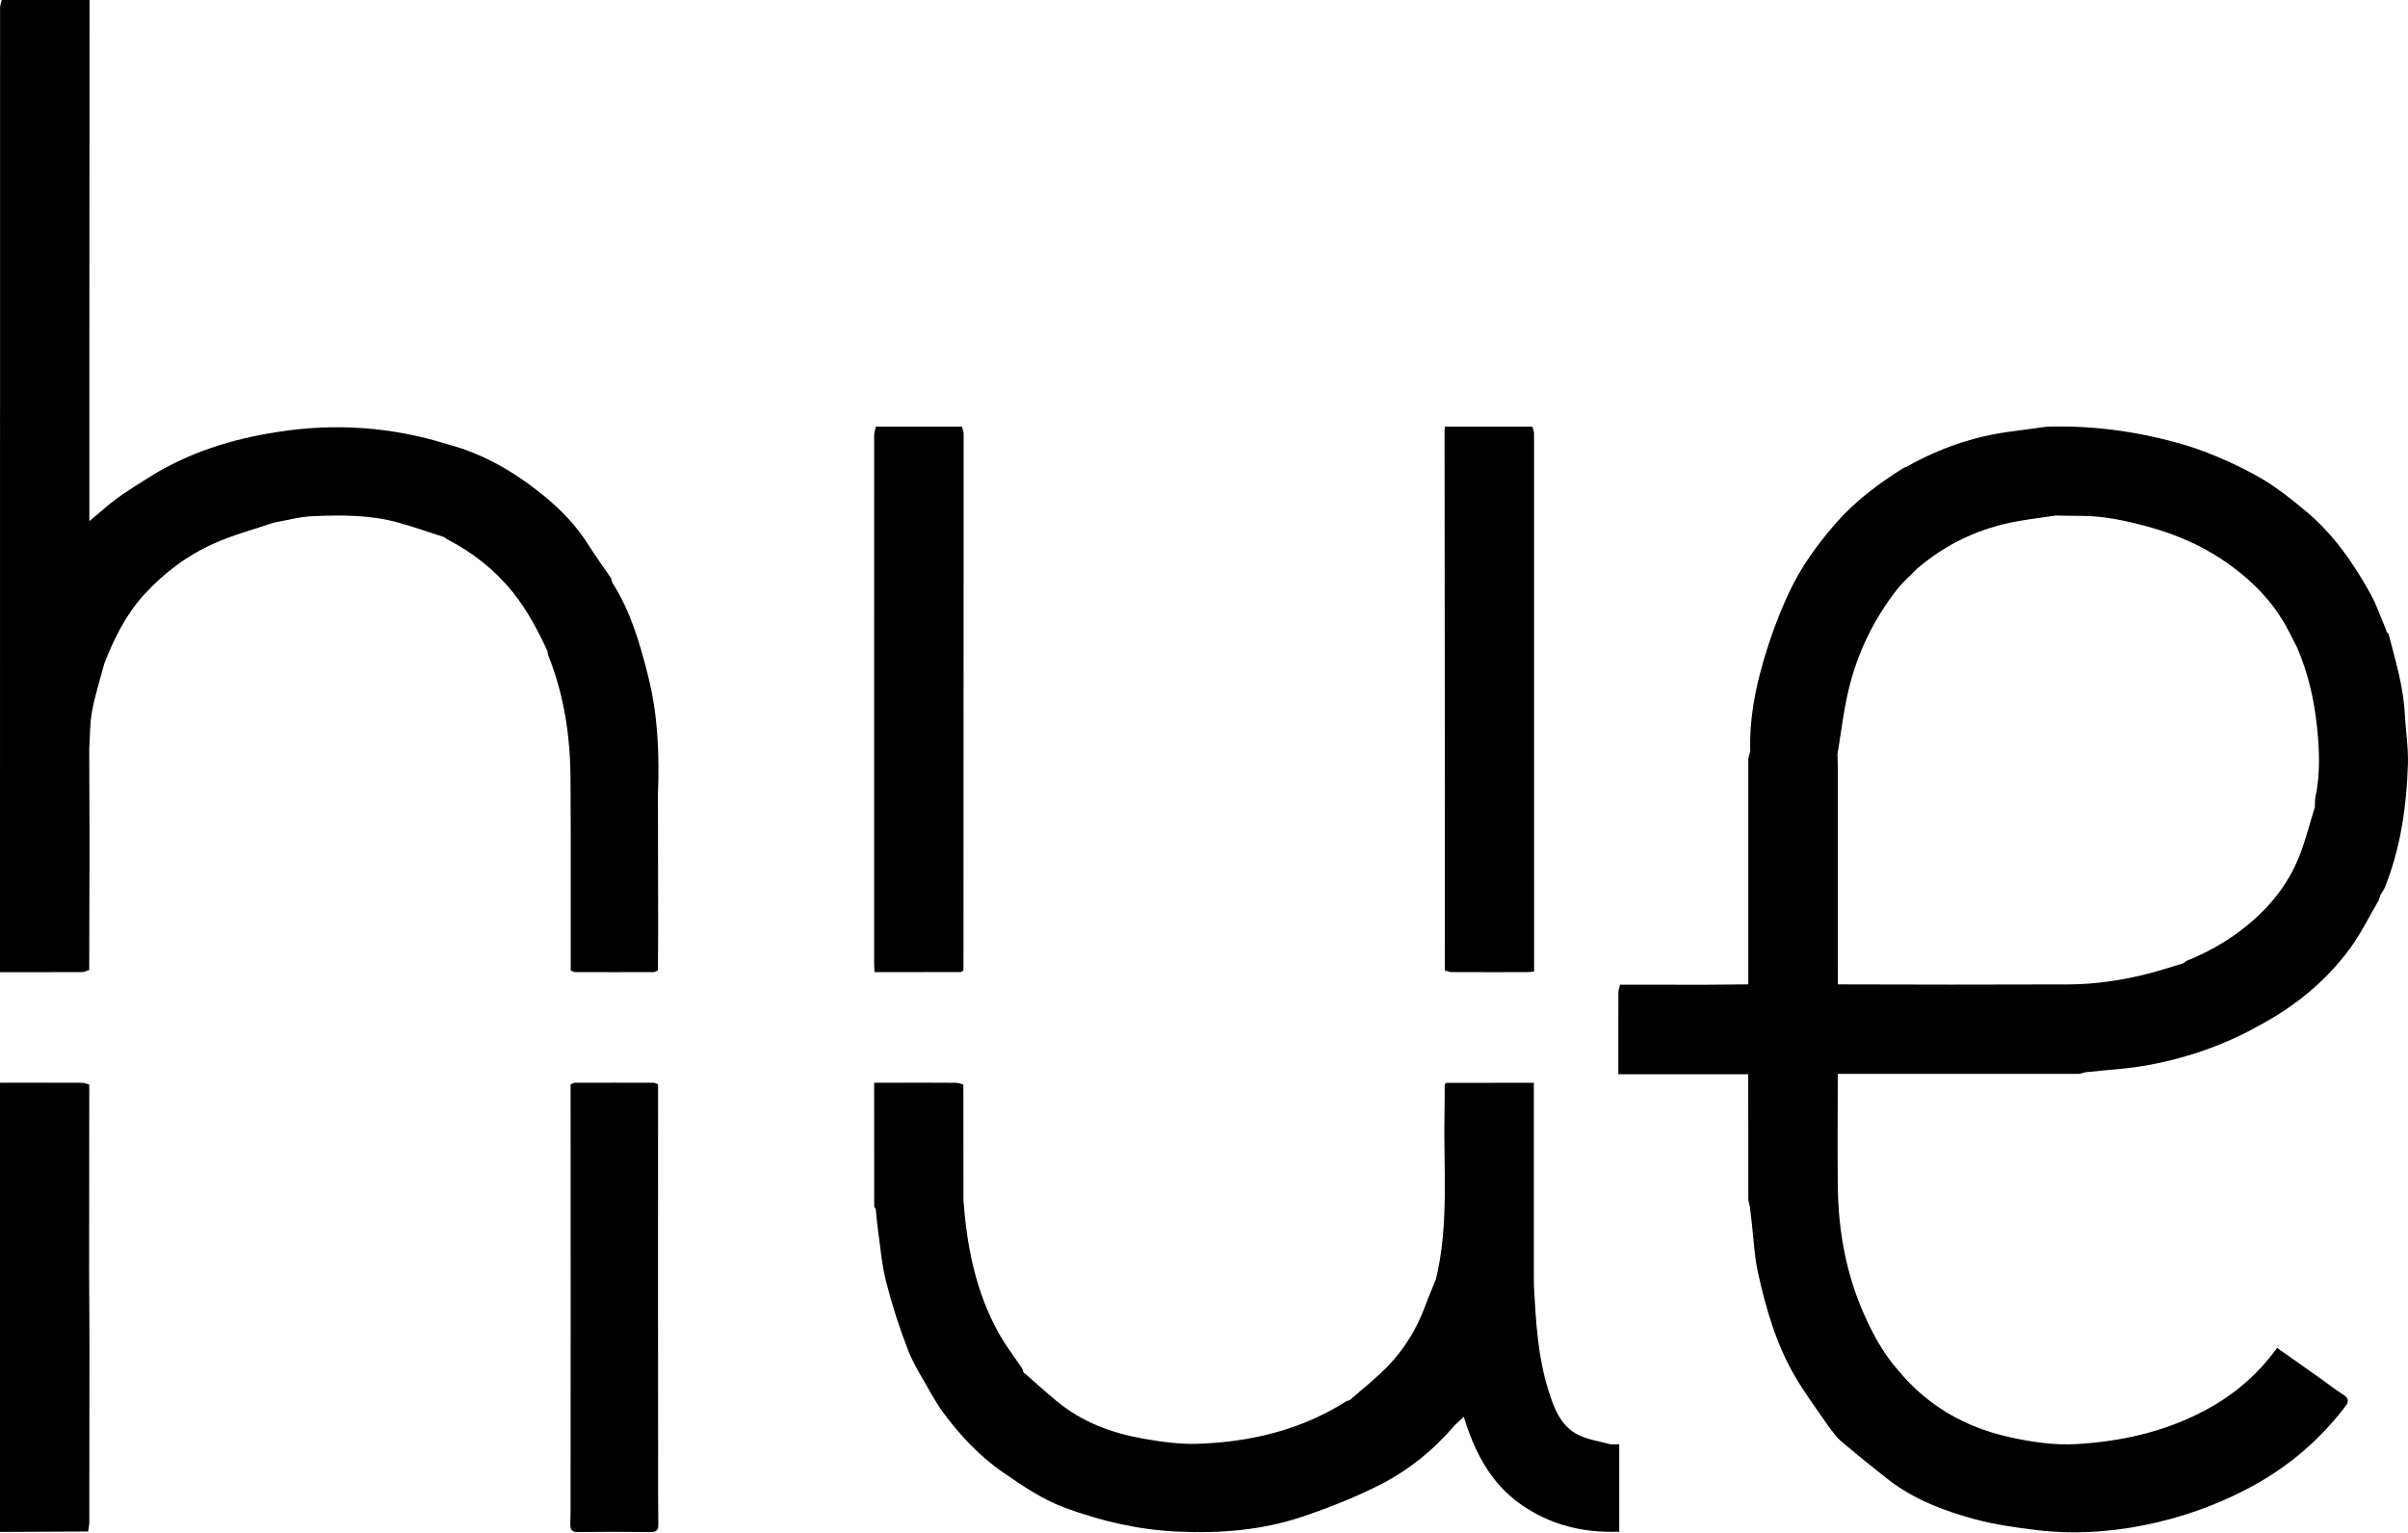
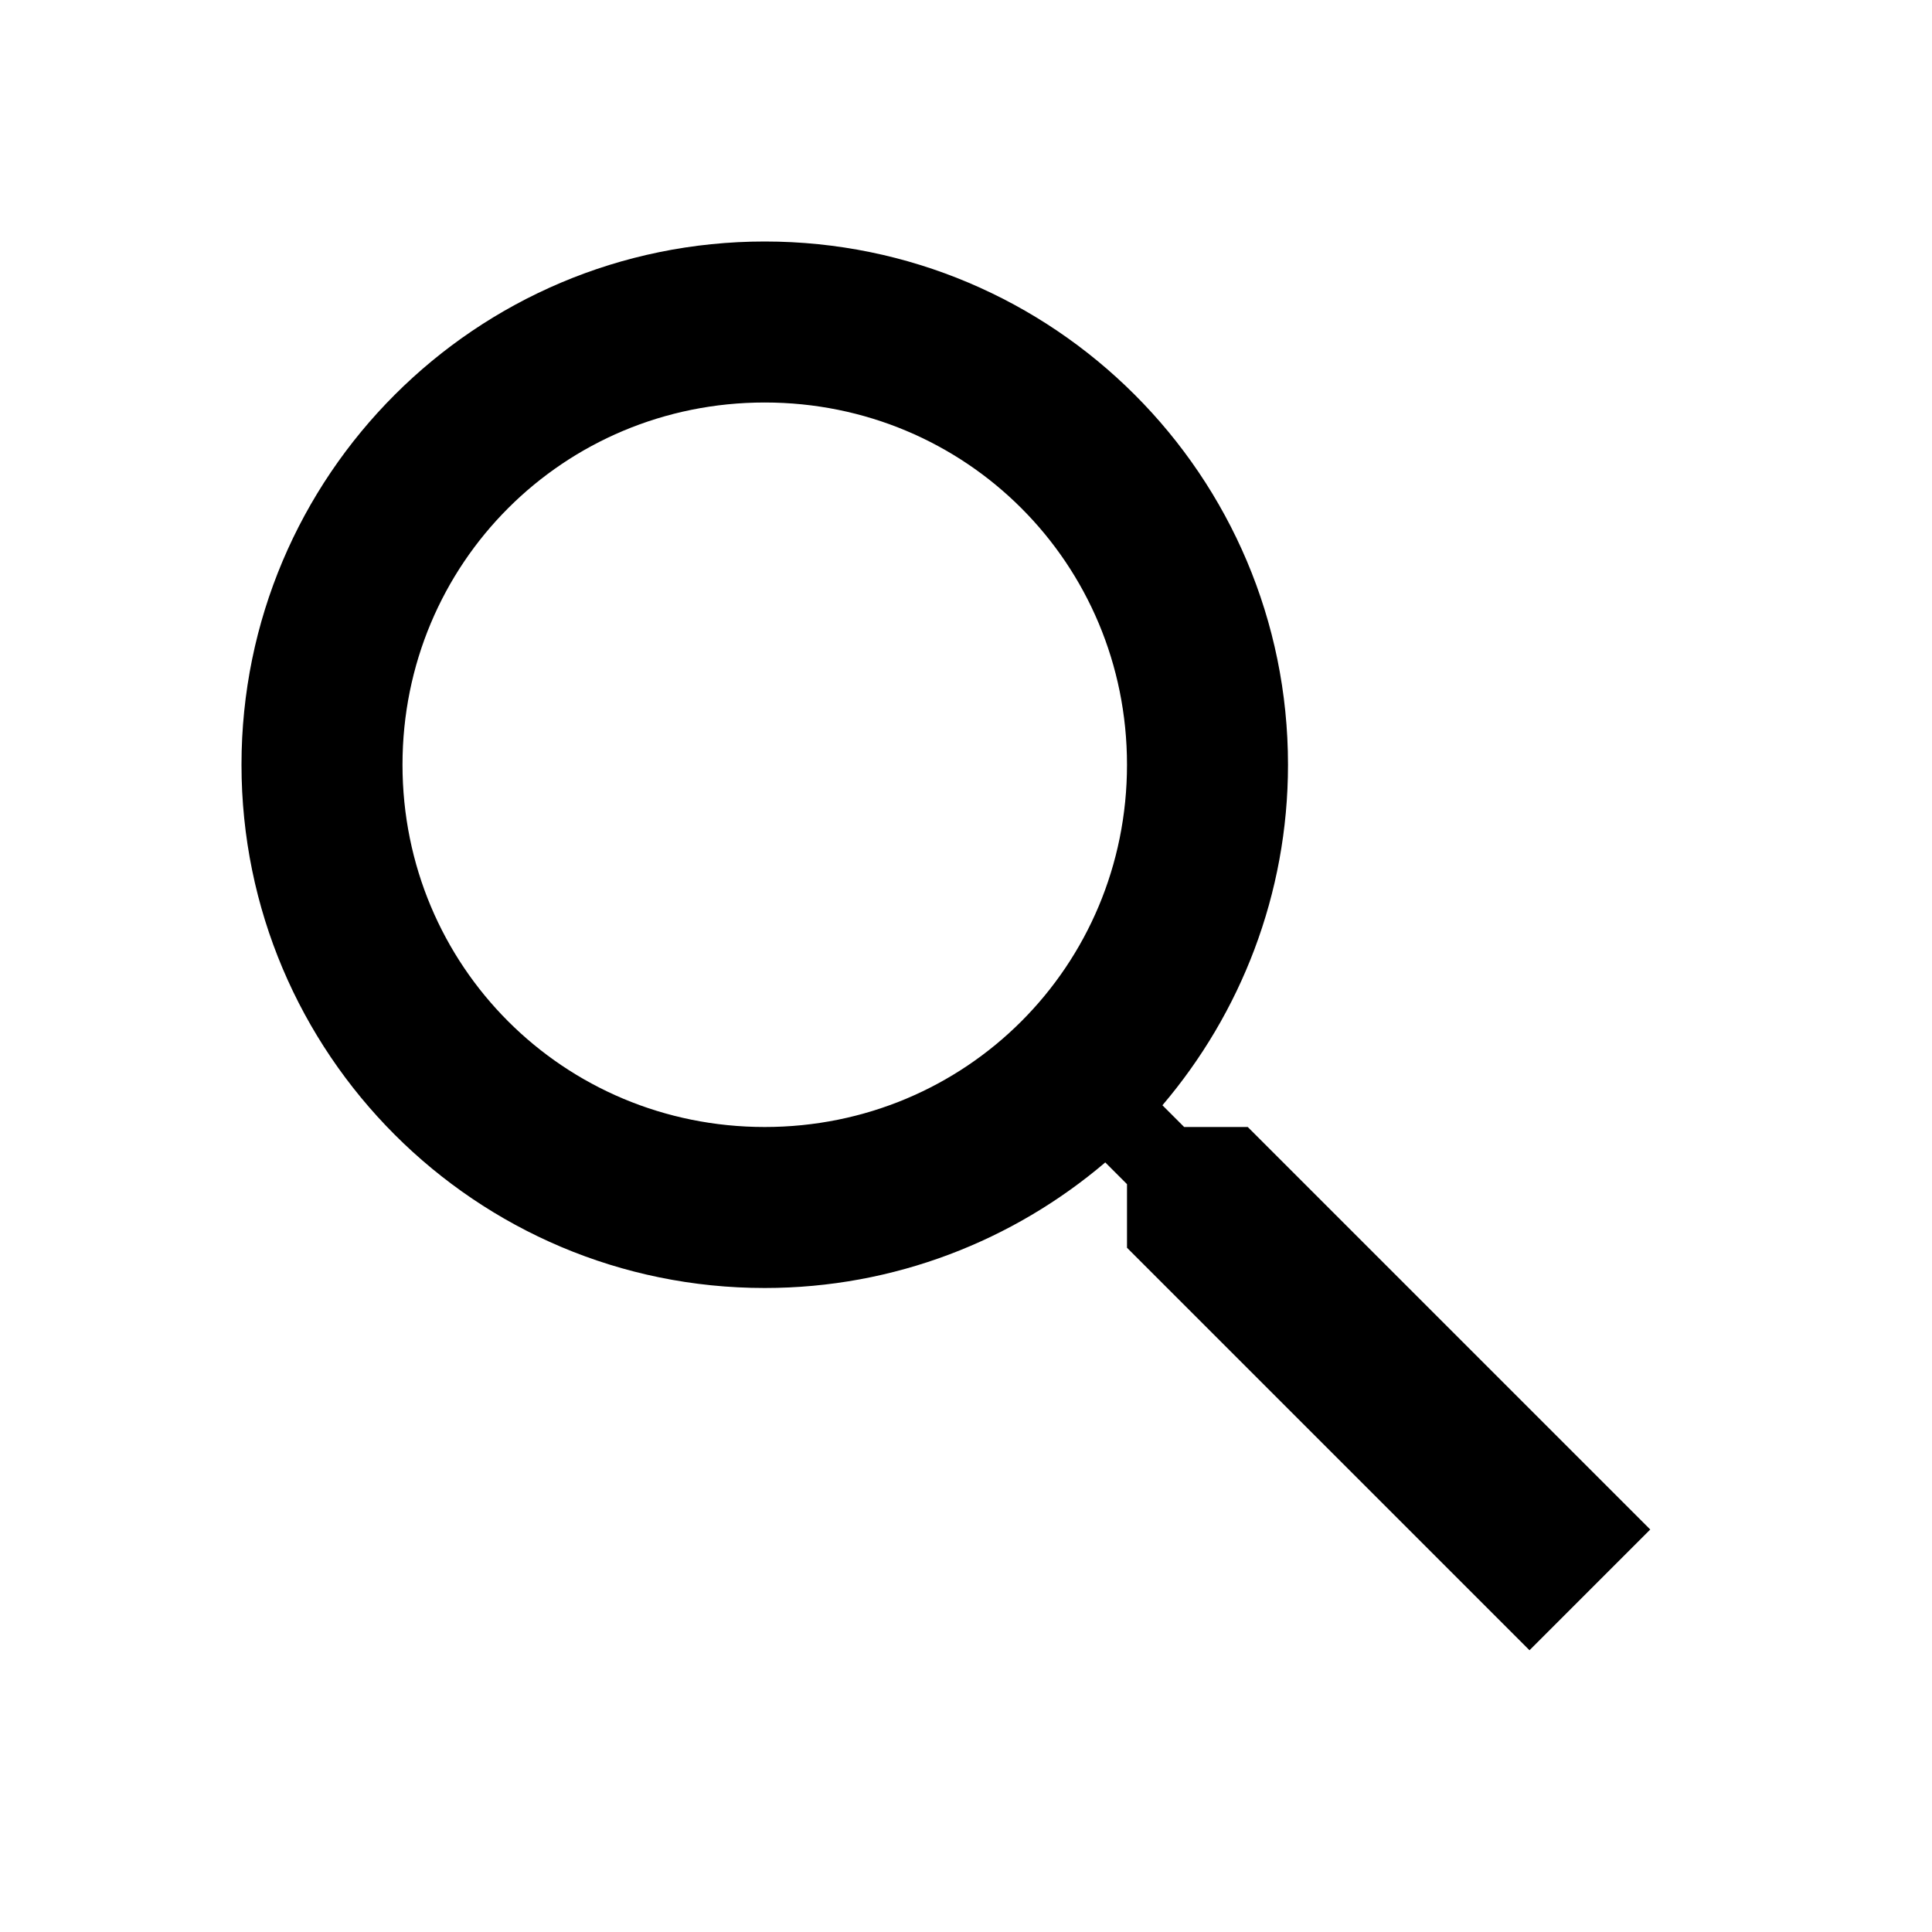
- <svg xmlns="http://www.w3.org/2000/svg" version="1.1" id="Layer_1" x="0px" y="0px" width="1371.707px" height="873.136px" viewBox="0 0 1371.707 873.136" enable-background="new 0 0 1371.707 873.136" xml:space="preserve">
-   <g>
-     <path d="M916.981,822.846c-6.434-1.745-13.407-2.657-19.062-5.856c-9.285-5.253-12.885-15.223-15.899-24.851   c-6.03-19.263-7.153-39.287-8.213-59.283c-0.02-2.36-0.039-4.719-0.059-7.079c0-36.174,0-72.348,0-108.801   c-16.867,0-33.293-0.005-49.72,0.035c-0.348,0.001-0.695,0.532-1.042,0.815c-0.037,5.158-0.009,10.318-0.122,15.474   c-0.702,31.898,2.737,64.008-4.878,95.553c-2.026,5.03-4.183,10.013-6.053,15.101c-4.829,13.136-11.97,24.912-21.712,34.859   c-6.674,6.815-14.254,12.743-21.427,19.068c2.617,0.652,5.232,1.304,7.849,1.936c1.745,0.421,3.491,0.833,5.24,1.229   c-1.749-0.396-3.495-0.808-5.24-1.229c-2.617-0.632-5.232-1.284-7.849-1.936c-0.628,0.184-1.339,0.235-1.869,0.571   c-25.902,16.414-54.654,23.25-84.847,24.229c-10.235,0.332-20.659-1.167-30.803-2.937c-17.996-3.141-34.865-9.439-49.181-21.26   c-6.504-5.371-12.746-11.059-19.108-16.604c-0.273-0.758-0.407-1.608-0.839-2.26c-4.344-6.552-9.199-12.812-13.033-19.646   c-13.258-23.631-18.337-49.533-20.291-76.223c-0.226-1.655-0.581-3.308-0.757-4.963c0.176,1.655,0.532,3.309,0.758,4.964   c-0.012-21.916-0.024-43.833-0.035-65.752c-1.44-0.357-2.877-1.016-4.319-1.027c-10.821-0.088-21.642-0.049-32.464-0.05   c-4.596,0-9.193,0-14.053,0c0,23.906-0.006,47.188,0.038,70.471c0.001,0.512,0.576,1.023,0.884,1.534   c0.343,3.438,0.564,6.893,1.054,10.31c1.487,10.374,2.271,20.937,4.831,31.047c3.344,13.209,7.568,26.27,12.485,38.98   c3.226,8.34,8.347,15.946,12.619,23.879c2.274,3.665,4.318,7.497,6.863,10.961c9.763,13.286,20.771,25.266,34.499,34.748   c11.291,7.799,22.575,15.555,35.492,20.297c20.427,7.499,41.403,12.451,63.309,13.522c24.497,1.197,48.624-0.635,71.871-8.473   c14.855-5.008,29.584-10.82,43.576-17.852c16.682-8.383,31.194-20.105,43.39-34.445c1.534-1.424,3.068-2.848,4.965-4.609   c6.076,19.669,14.967,37.433,32.137,49.626c16.947,12.034,35.951,16.647,56.432,15.844c0-17.11,0-33.324,0-49.857   C920.272,822.908,918.522,823.264,916.981,822.846z M527.337,656.973c6.849-2.288,13.666-4.677,20.506-6.993   c0.025,9.051-0.006,18.103,0.116,27.152c-0.122-9.049-0.092-18.101-0.117-27.151C541.003,652.295,534.186,654.685,527.337,656.973z   " />
-     <path d="M1369.885,406.828c-0.781-15.565-5.309-30.343-9.147-45.271c-4.768,0.606-9.553,1.107-14.308,1.78   c4.755-0.672,9.54-1.174,14.308-1.78c-0.37-0.467-0.74-0.931-1.111-1.396c-0.271-0.777-0.541-1.554-0.812-2.331   c-2.832-6.585-5.126-13.47-8.599-19.697c-9.664-17.335-20.74-33.421-36.28-46.502c-9.288-7.819-18.698-15.268-29.241-20.975   c-14.117-7.641-28.89-14.092-44.441-18.366c-24.32-6.684-49.095-9.987-74.36-9.141l0,0c-6.948,0.935-13.892,1.893-20.844,2.8   c-21.02,2.744-40.626,9.64-59.039,20.058c-0.587,0.223-1.233,0.353-1.754,0.681c-14.256,8.984-27.611,18.877-38.809,31.803   c-10.346,11.942-19.526,24.614-26.162,38.771c-5.958,12.712-10.868,26.057-14.785,39.546c-4.813,16.574-8.042,33.597-7.479,51.063   c-0.07,0.333-0.14,0.667-0.209,1.001c-0.317,1.357-0.91,2.713-0.911,4.07c-0.031,42.652-0.005,85.305,0.013,127.957   c-8.354,0.073-16.707,0.146-25.061,0.218c-15.998-0.015-31.996-0.03-47.995-0.045c-0.327,1.479-0.93,2.957-0.939,4.438   c-0.075,12.471-0.041,24.943-0.04,37.415c0,2.925,0,5.85,0,9.201c25.021,0,49.375,0,73.995,0c0,23.877-0.02,47.302,0.042,70.728   c0.004,1.655,0.611,3.309,0.937,4.963c0.382,3.343,0.764,6.686,1.146,10.028c1.061,8.962,1.403,18.083,3.328,26.856   c4.593,20.931,10.537,41.543,21.528,60.158c5.757,9.749,12.624,18.843,18.99,28.23c2.224,2.671,4.122,5.724,6.731,7.94   c8.576,7.282,17.339,14.35,26.161,21.335c14.885,11.785,32.321,18.43,50.308,23.312c11.404,3.095,23.279,4.709,35.045,6.155   c20.186,2.481,40.29,1.312,60.283-2.588c22.361-4.362,43.533-11.918,63.466-22.882c20.619-11.34,38.072-26.416,52.294-45.195   c1.986-2.623,1.803-4.545-1.26-6.459c-4.326-2.702-8.327-5.92-12.497-8.875c-8.406-5.955-16.833-11.88-25.245-17.813   c-11.536,16.069-26.05,27.938-43.059,36.662c-22.265,11.42-46.237,16.685-71.063,18.151c-12.931,0.764-25.685-1.166-38.301-3.956   c-25.373-5.611-46.738-17.901-63.401-38.032c-0.918,0.314-2.114,0.363-2.711,0.985c0.597-0.623,1.793-0.671,2.708-0.987   c-8.575-9.748-14.631-20.924-19.815-32.8c-10.009-22.932-14.278-46.903-14.585-71.736c-0.105-8.475-0.085-16.952-0.122-25.428   c0.035-12.995,0.071-25.99,0.107-38.986c45.667,0.01,91.335,0.028,137.002-0.01c1.326-0.001,2.652-0.591,3.978-0.906   c12.257-1.356,24.659-1.948,36.74-4.236c22.22-4.209,43.438-11.644,63.192-22.89c-1.169-1.296-2.206-2.798-3.375-4.095   c1.168,1.296,2.206,2.799,3.375,4.095c19.98-10.779,37.219-24.947,50.696-43.182c6.334-8.571,11.032-18.351,16.472-27.583   c0.244-0.689,0.488-1.379,0.733-2.068c0.125-0.307,0.201-0.627,0.228-0.958c0.895-1.512,2.012-2.936,2.652-4.549   c8.927-22.5,12.335-46.103,13.083-70.081C1371.967,425.925,1370.364,416.373,1369.885,406.828z M972.845,610.761   C972.845,610.761,972.845,610.761,972.845,610.761c3.882,0,7.764,0,11.736,0C980.609,610.761,976.727,610.761,972.845,610.761z    M1318.664,459.793c-2.812,9.074-5.153,18.328-8.536,27.184c-6.735,17.633-18.475,31.568-33.395,42.972   c-9.518,7.276-19.879,12.994-30.965,17.466c-0.727,0.293-1.307,0.953-1.955,1.442c0,0,0,0,0,0   c-7.204,2.124-14.34,4.521-21.625,6.316c-14.583,3.594-29.394,5.722-44.456,5.75c-22.285,0.041-44.57,0.073-66.855,0.109   c0.557,2.492,0.842,5.113,1.396,7.606c-0.554-2.493-0.839-5.114-1.396-7.606c-21.311-0.042-42.622-0.084-63.933-0.126   c-0.444,0.474-0.901,0.938-1.36,1.401c0.459-0.463,0.915-0.928,1.36-1.401c-0.015-41.507-0.027-83.015-0.054-124.522   c-0.001-2.154-0.124-4.308-0.191-6.462c0,0,0,0,0,0c2.042-12.222,3.412-24.605,6.275-36.632c5.02-21.086,14.292-40.37,27.71-57.477   c3.358-4.281,7.573-7.889,11.395-11.806c16.579-14.222,35.667-23.171,57.143-26.98c7.217-1.28,14.5-2.191,21.753-3.271   c-2.703-0.521-4.11-1.724-4.76-3.604c0.651,1.88,2.058,3.083,4.761,3.604c4.823,0.067,9.645,0.197,14.468,0.188   c12.832-0.025,25.222,2.694,37.517,5.98c17.609,4.707,33.993,12.099,48.67,22.974c12.238,9.068,22.697,19.85,30.227,33.226   c2.354,4.182,4.453,8.509,6.665,12.769c-0.001,0-0.001,0-0.002,0c6.003,13.959,9.507,28.632,11.169,43.631   c1.541,13.899,2.213,27.916-0.717,41.814C1318.6,456.099,1318.754,457.971,1318.664,459.793c-0.381,2.555,0.543,4.208,2.071,5.607   C1319.208,464.001,1318.283,462.348,1318.664,459.793z" />
-     <path d="M348.781,331.936c-0.269-0.904-0.336-1.944-0.838-2.692c-4.199-6.246-8.701-12.299-12.684-18.678   c-6.879-11.016-15.811-20.248-25.731-28.304c-16.231-13.18-34.082-23.718-54.571-29.104c-31.801-9.97-64.159-12.207-97.054-6.997   c-25.897,3.995-50.48,11.711-72.848,25.708c-6.036,3.921-12.258,7.591-18.058,11.837c-5.473,4.007-10.503,8.618-16.089,13.264   c0-37.447-0.01-74.259,0.002-111.071C50.931,123.933,50.965,61.966,50.994,0C34.329,0,17.665,0,1,0C0.667,1.5,0.042,3,0.041,4.5   C-0.002,187.643,0,370.787,0,553.931c15.565,0.005,31.131,0.042,46.696-0.036c1.376-0.007,2.748-0.76,4.123-1.167   c0.059-22.963,0.158-45.926,0.164-68.889c0.005-18.966-0.102-37.933-0.159-56.899c0.485-7.249,0.307-14.62,1.622-21.716   c1.696-9.154,4.586-18.086,6.963-27.116c5.573-14.288,12.245-27.823,22.77-39.38c11.349-12.463,24.578-22.292,39.767-29.086   c10.919-4.884,22.645-7.962,34.012-11.846c0.002-3.824-0.001-7.647-0.003-11.471c-0.005-7.647-0.008-15.294,0.025-22.941   c-0.033,7.647-0.03,15.294-0.025,22.941c0.002,3.824,0.005,7.647,0.004,11.471c7.335-1.278,14.635-3.353,22.012-3.672   c16.12-0.696,32.34-0.824,48.108,3.429c9.059,2.443,17.918,5.63,26.866,8.481c0.649,0.443,1.26,0.957,1.952,1.318   c14.317,7.461,26.773,17.156,36.98,29.788c8.353,10.338,14.484,21.9,19.981,33.879c0.146,0.81,0.16,1.674,0.46,2.424   c9.187,22.973,12.679,46.945,12.669,71.547c-0.004,10.971,0.091,21.941,0.141,32.912c-0.005,25.02-0.009,50.039-0.014,75.059   c0.811,0.327,1.62,0.935,2.432,0.938c14.94,0.056,29.879,0.055,44.819-0.003c0.809-0.003,1.616-0.612,2.424-0.938   c0.047-7.135,0.142-14.269,0.135-21.403c-0.027-26.216-0.087-52.431-0.135-78.647c0.903-22.61,0.046-45.08-5.457-67.168   C364.654,366.977,359.324,348.46,348.781,331.936z M1.123,323.969c-0.049-0.829-0.143-1.659-0.143-2.488   C0.98,322.31,1.073,323.139,1.123,323.969C1.123,323.969,1.123,323.969,1.123,323.969c0.009,17.671,0.018,35.342,0.027,53.013   c0,0,0,0,0,0C1.141,359.311,1.132,341.64,1.123,323.969z" />
-     <path d="M823.042,552.999c1.329,0.312,2.657,0.888,3.987,0.894c14.318,0.066,28.638,0.051,42.956,0.027   c1.258-0.002,2.515-0.221,3.91-0.352c0-1.201,0-2.024,0-2.848c0.004-101.231,0.013-202.462-0.028-303.693   c-0.001-1.312-0.625-2.625-0.957-3.937c-16.576,0-33.152,0-49.785,0c-0.121,1.182-0.246,1.828-0.245,2.475   c0.059,67.439,0.127,134.877,0.195,202.316C823.063,482.92,823.052,517.96,823.042,552.999z M864.29,461.272   c2.801-0.048,5.606,0.446,8.423,0.673c0.056-1.996,0.162-3.991,0.162-5.987c0,1.996-0.106,3.991-0.162,5.987   C869.896,461.718,867.091,461.224,864.29,461.272c-0.623,0.011-1.245,0.048-1.867,0.121   C863.045,461.32,863.667,461.282,864.29,461.272z" />
-     <path d="M374.901,838.856c-0.023-33.339-0.046-66.677-0.068-100.015c0.009-40.332,0.019-80.664,0.028-120.996   c-0.836-0.308-1.672-0.883-2.51-0.886c-14.933-0.055-29.865-0.055-44.798-0.001c-0.839,0.003-1.675,0.578-2.512,0.887   c0.013,44.665,0.025,89.33,0.037,133.994c-0.022,31.673-0.044,63.345-0.065,95.018c-0.02,7.144,0.087,14.291-0.115,21.43   c-0.093,3.298,0.712,4.734,4.385,4.683c13.787-0.191,27.581-0.193,41.368-0.001c3.702,0.051,4.418-1.444,4.36-4.708   C374.839,858.462,374.919,848.658,374.901,838.856z" />
-     <path d="M547.397,553.878c0.453-0.001,0.905-0.63,1.358-0.967c0.032-0.498,0.092-0.997,0.092-1.495   c0.043-101.444,0.087-202.888,0.079-304.332c0-1.326-0.646-2.651-0.991-3.977c-16.334,0.004-32.67,0.007-49.004,0.01   c-0.336,1.638-0.966,3.276-0.967,4.914c-0.043,100.257-0.035,200.515-0.02,300.772c0,1.607,0.138,3.214,0.226,5.116   C514.814,553.92,531.106,553.928,547.397,553.878z M499.115,355.983c-0.027-0.979-0.065-1.958-0.098-2.938   C499.05,354.025,499.088,355.004,499.115,355.983C499.115,355.983,499.115,355.983,499.115,355.983z" />
-     <path d="M50.85,617.994c-0.281,0.036-0.558,0.096-0.83,0.177c-0.029,19.904-0.059,39.807-0.088,59.711   c0.029-19.904,0.059-39.807,0.087-59.711C50.292,618.089,50.569,618.03,50.85,617.994c-1.424-0.36-2.847-1.029-4.272-1.035   c-15.526-0.072-31.052-0.039-46.578-0.035c0,76.657,0,153.314,0,229.971c0,8.666,0,17.331,0,25.997   c16.729-0.079,33.458-0.158,50.188-0.237v0c0.237-1.758,0.678-3.515,0.681-5.273c0.062-33.643,0.093-67.285,0.085-100.928   c-0.003-13.486-0.115-26.972-0.177-40.457C50.801,689.995,50.825,653.995,50.85,617.994z M49.993,790.952   c0.059,24.759,0.118,49.516,0.177,74.274C50.111,840.468,50.052,815.71,49.993,790.952c-16.273-0.015-32.546-0.03-48.819-0.046l0,0   C17.447,790.921,33.72,790.937,49.993,790.952c0.079-21.652,0.158-43.304,0.235-64.956c0.002,0,0.145-0.007,0.224-0.011   l-0.222,0.011C50.151,747.648,50.072,769.3,49.993,790.952z" />
-   </g>
+ <svg xmlns="http://www.w3.org/2000/svg" version="1.1" width="24" height="24" viewBox="0 0 24 24">
+   <path fill="#000000" d="M9.5,3A6.5,6.5 0 0,1 16,9.5C16,11.11 15.41,12.59 14.44,13.73L14.71,14H15.5L20.5,19L19,20.5L14,15.5V14.71L13.73,14.44C12.59,15.41 11.11,16 9.5,16A6.5,6.5 0 0,1 3,9.5A6.5,6.5 0 0,1 9.5,3M9.5,5C7,5 5,7 5,9.5C5,12 7,14 9.5,14C12,14 14,12 14,9.5C14,7 12,5 9.5,5Z" />
</svg>
